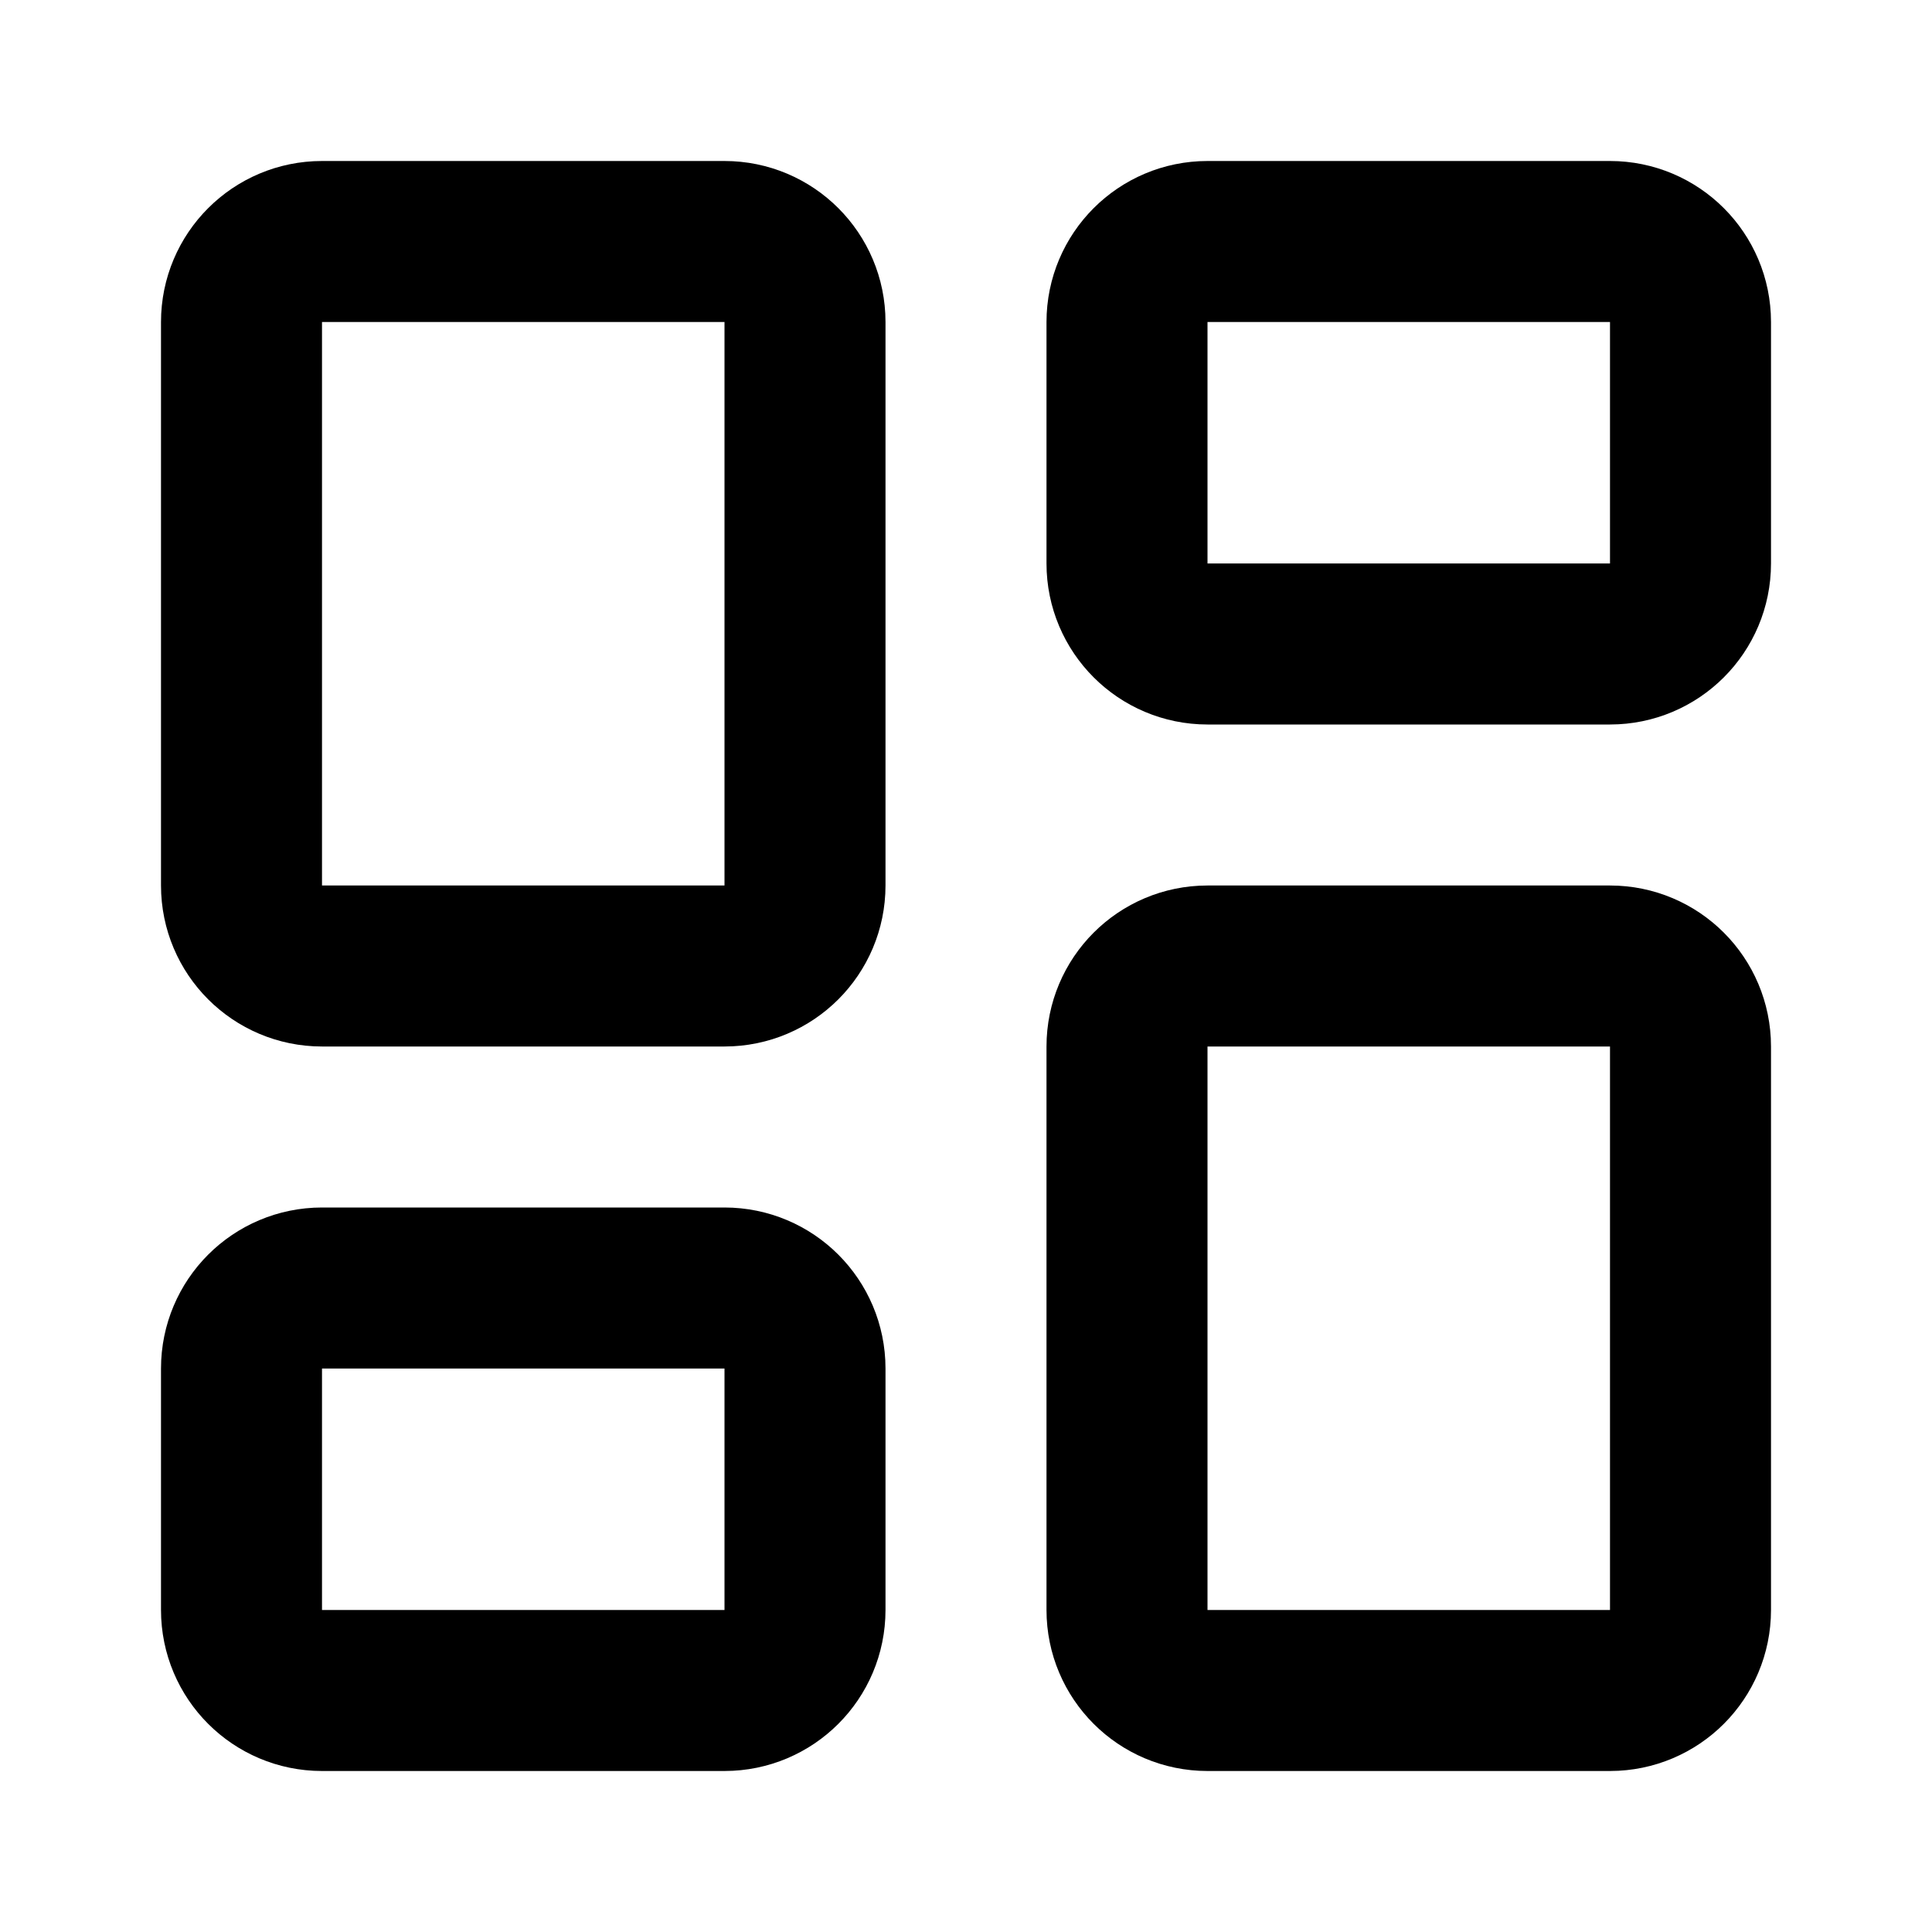
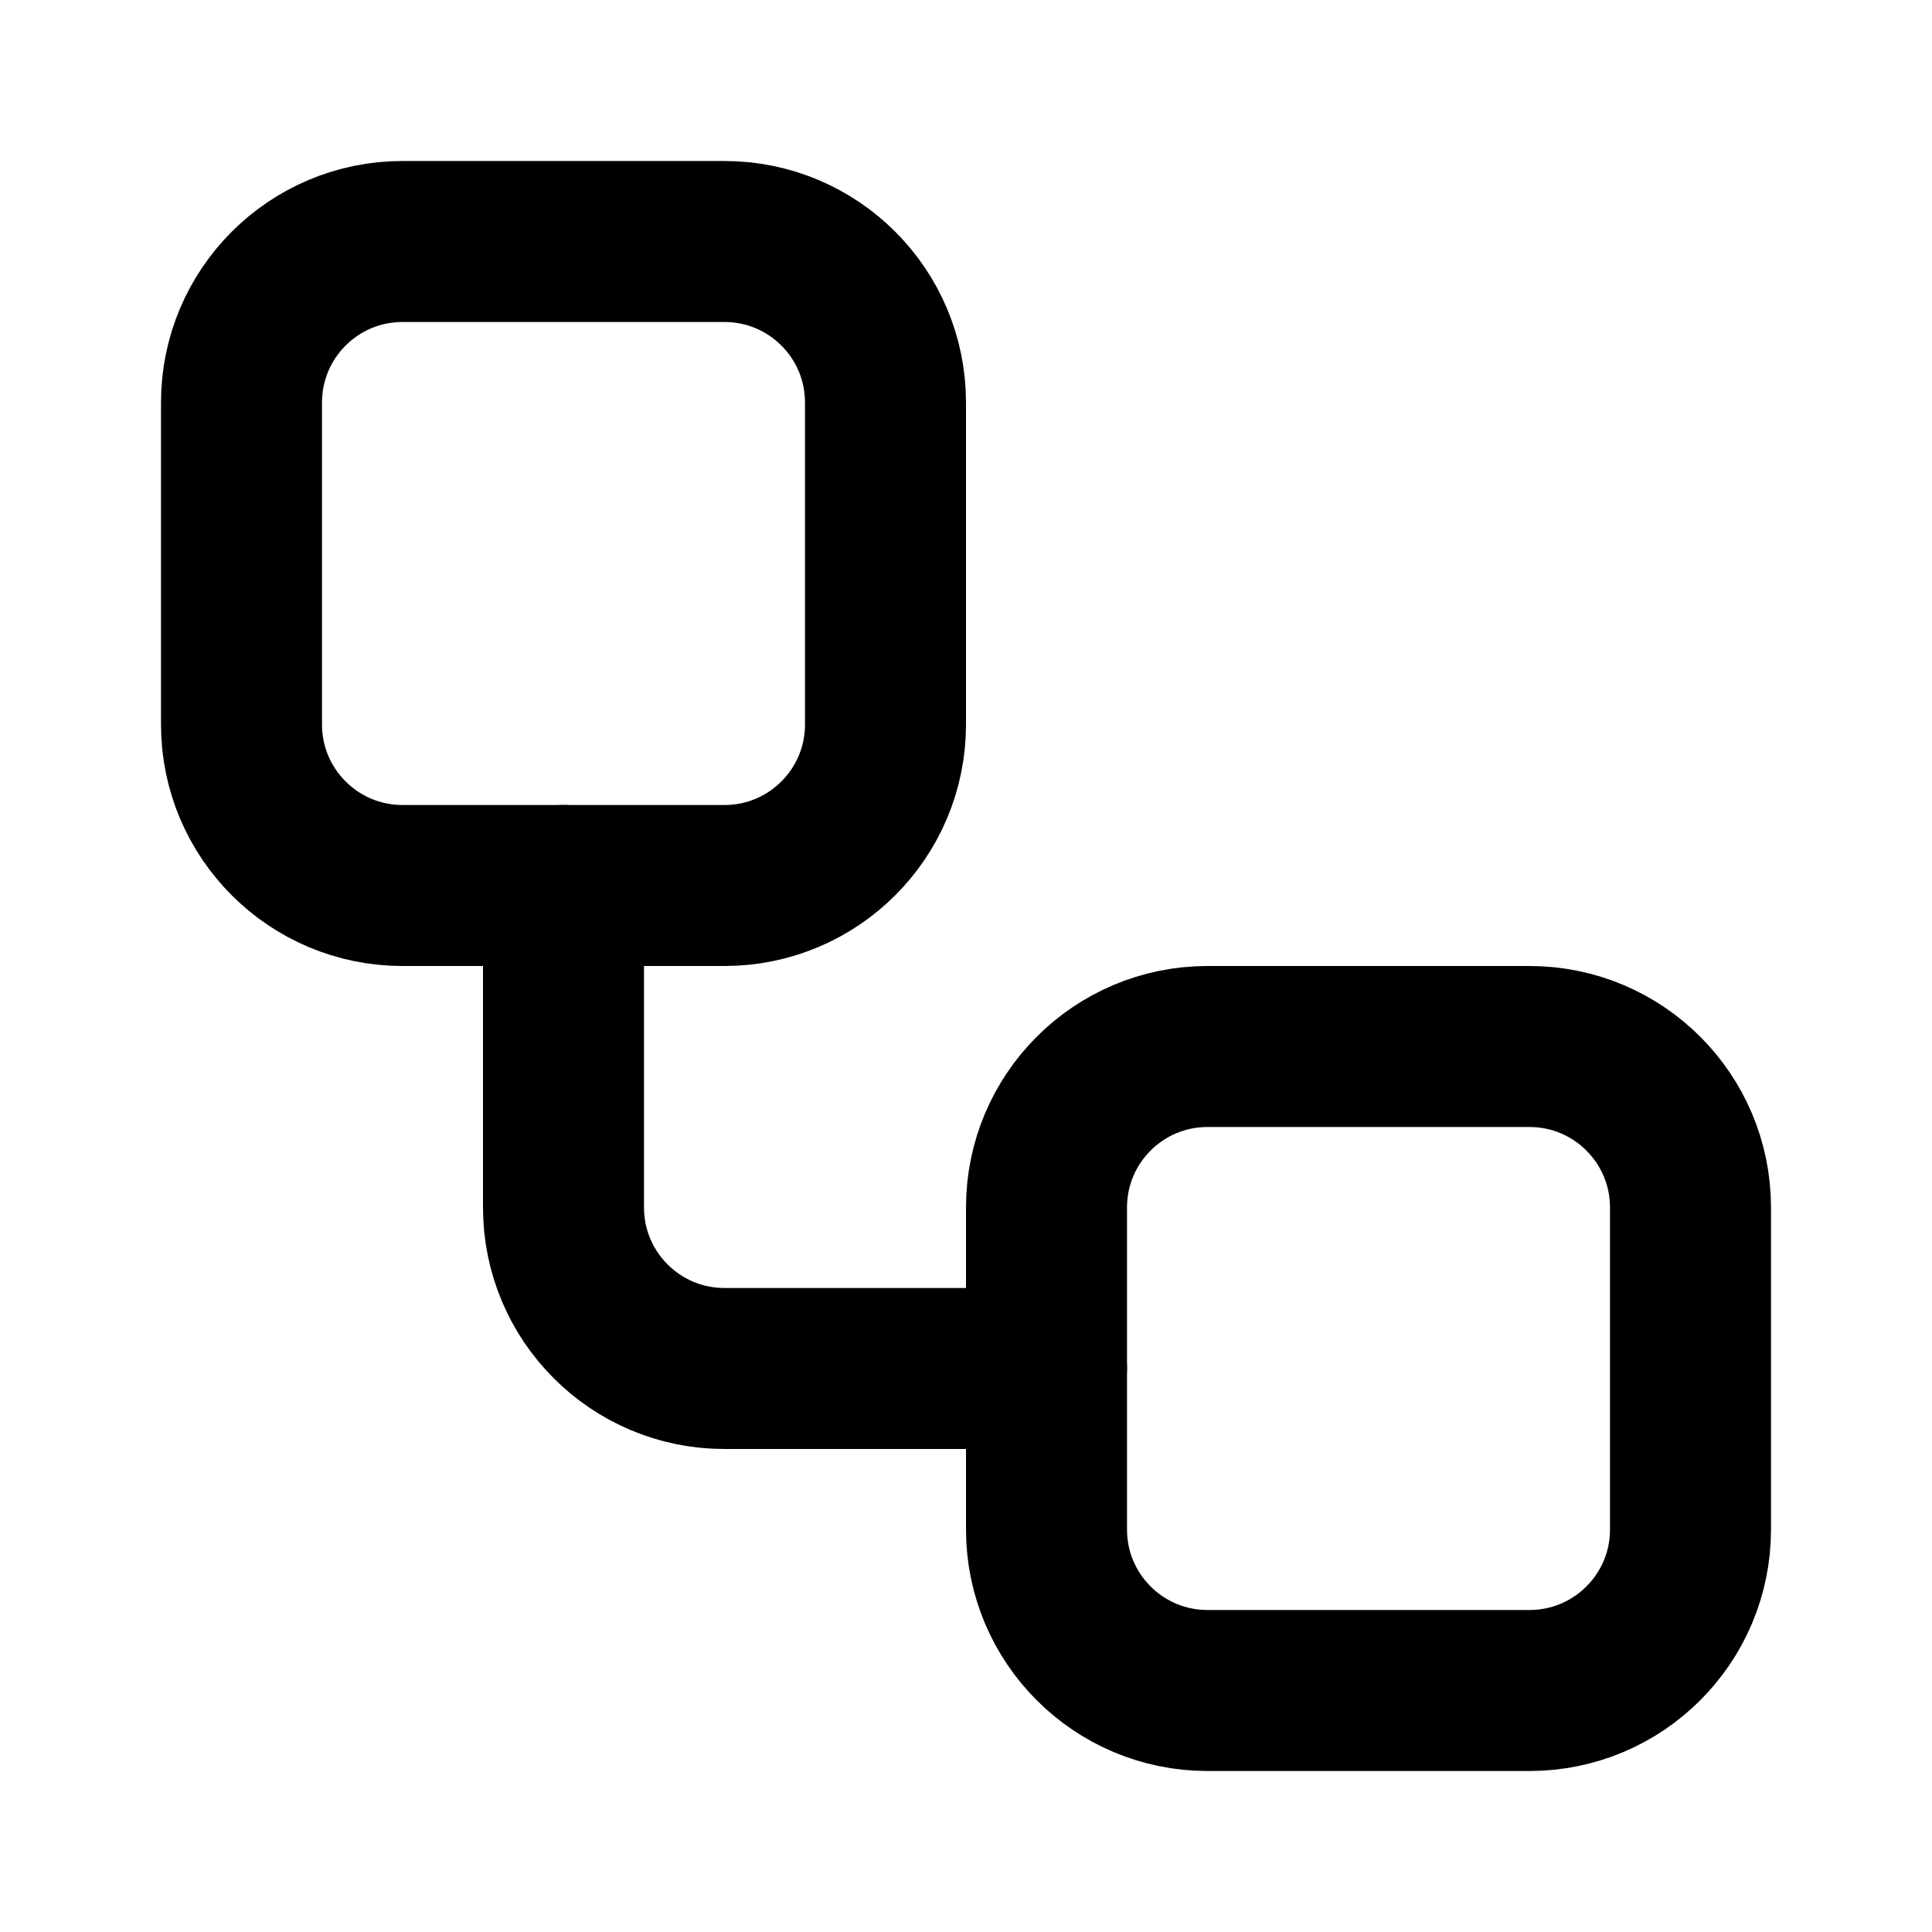
- <svg xmlns="http://www.w3.org/2000/svg" class="lucide lucide-layout-dashboard" width="24" height="24" viewBox="0 0 24 24" fill="none" stroke="currentColor" stroke-width="2" stroke-linecap="round" stroke-linejoin="round">
-   <rect width="7" height="9" x="3" y="3" rx="1" />
-   <rect width="7" height="5" x="14" y="3" rx="1" />
-   <rect width="7" height="9" x="14" y="12" rx="1" />
-   <rect width="7" height="5" x="3" y="16" rx="1" />
+ <svg xmlns="http://www.w3.org/2000/svg" class="lucide lucide-workflow" width="24" height="24" viewBox="0 0 24 24" fill="none" stroke="currentColor" stroke-width="2" stroke-linecap="round" stroke-linejoin="round">
+   <rect width="8" height="8" x="3" y="3" rx="2" />
+   <path d="M7 11v4a2 2 0 0 0 2 2h4" />
+   <rect width="8" height="8" x="13" y="13" rx="2" />
</svg>
